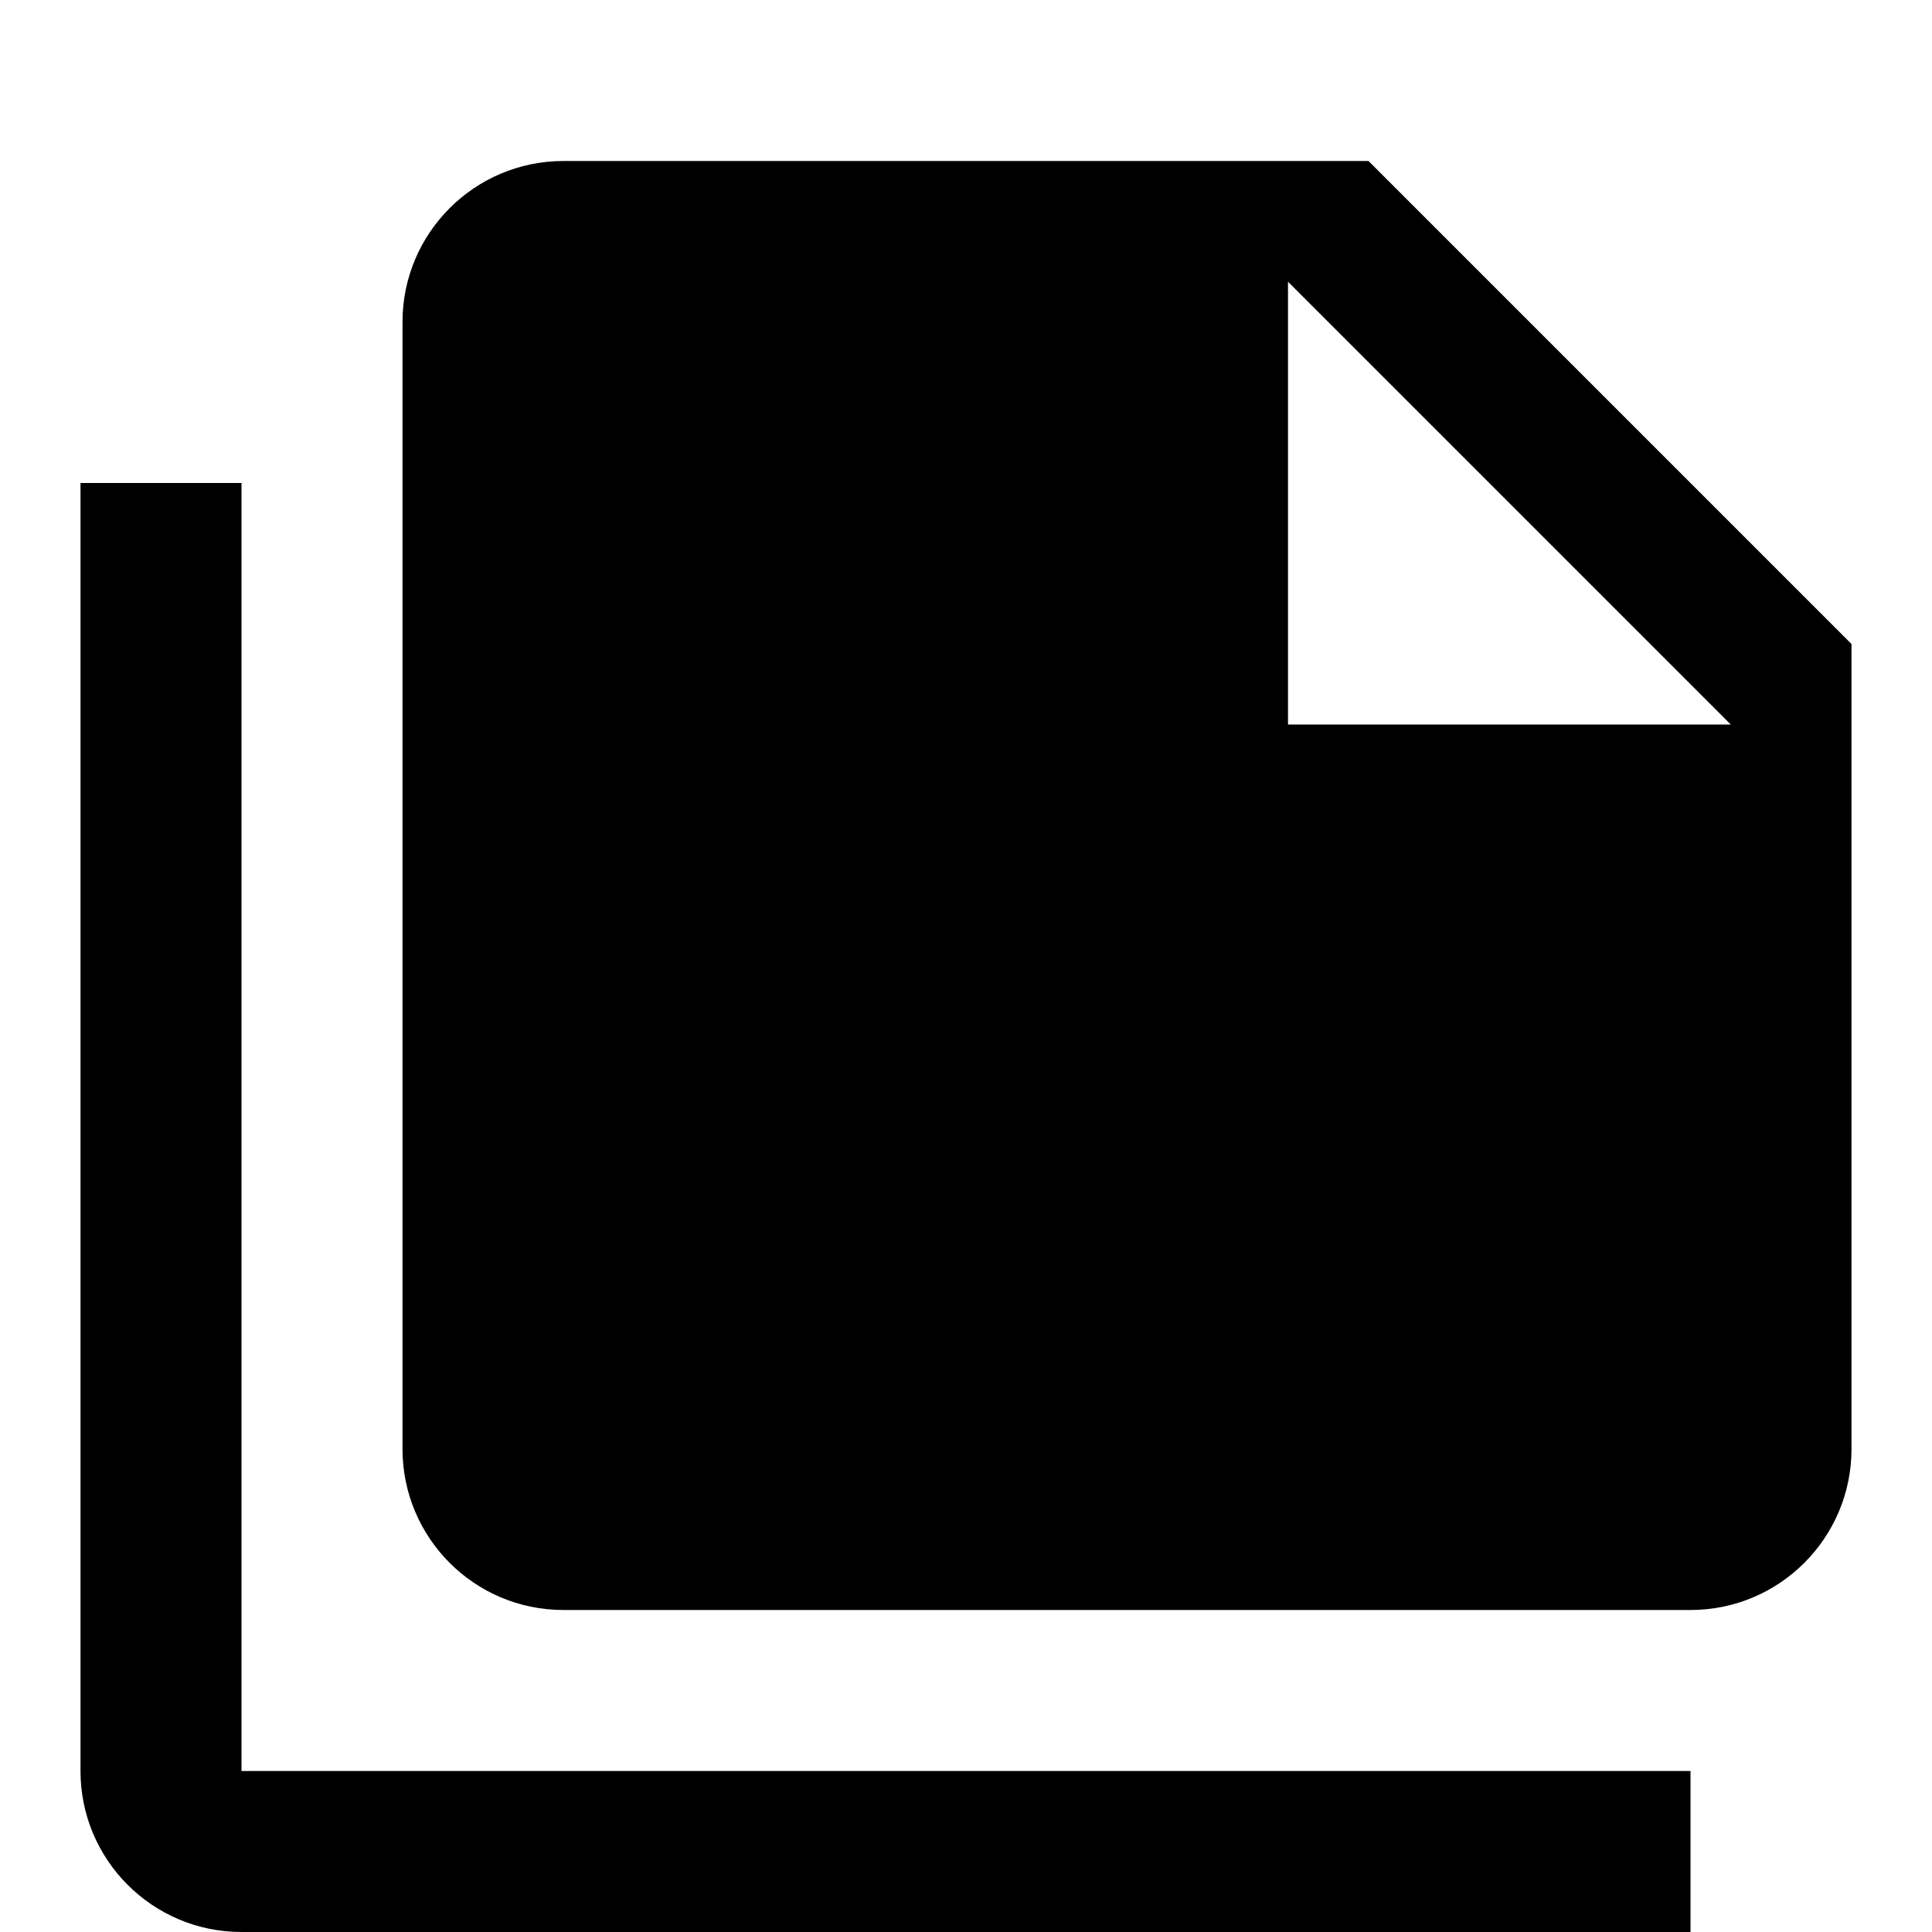
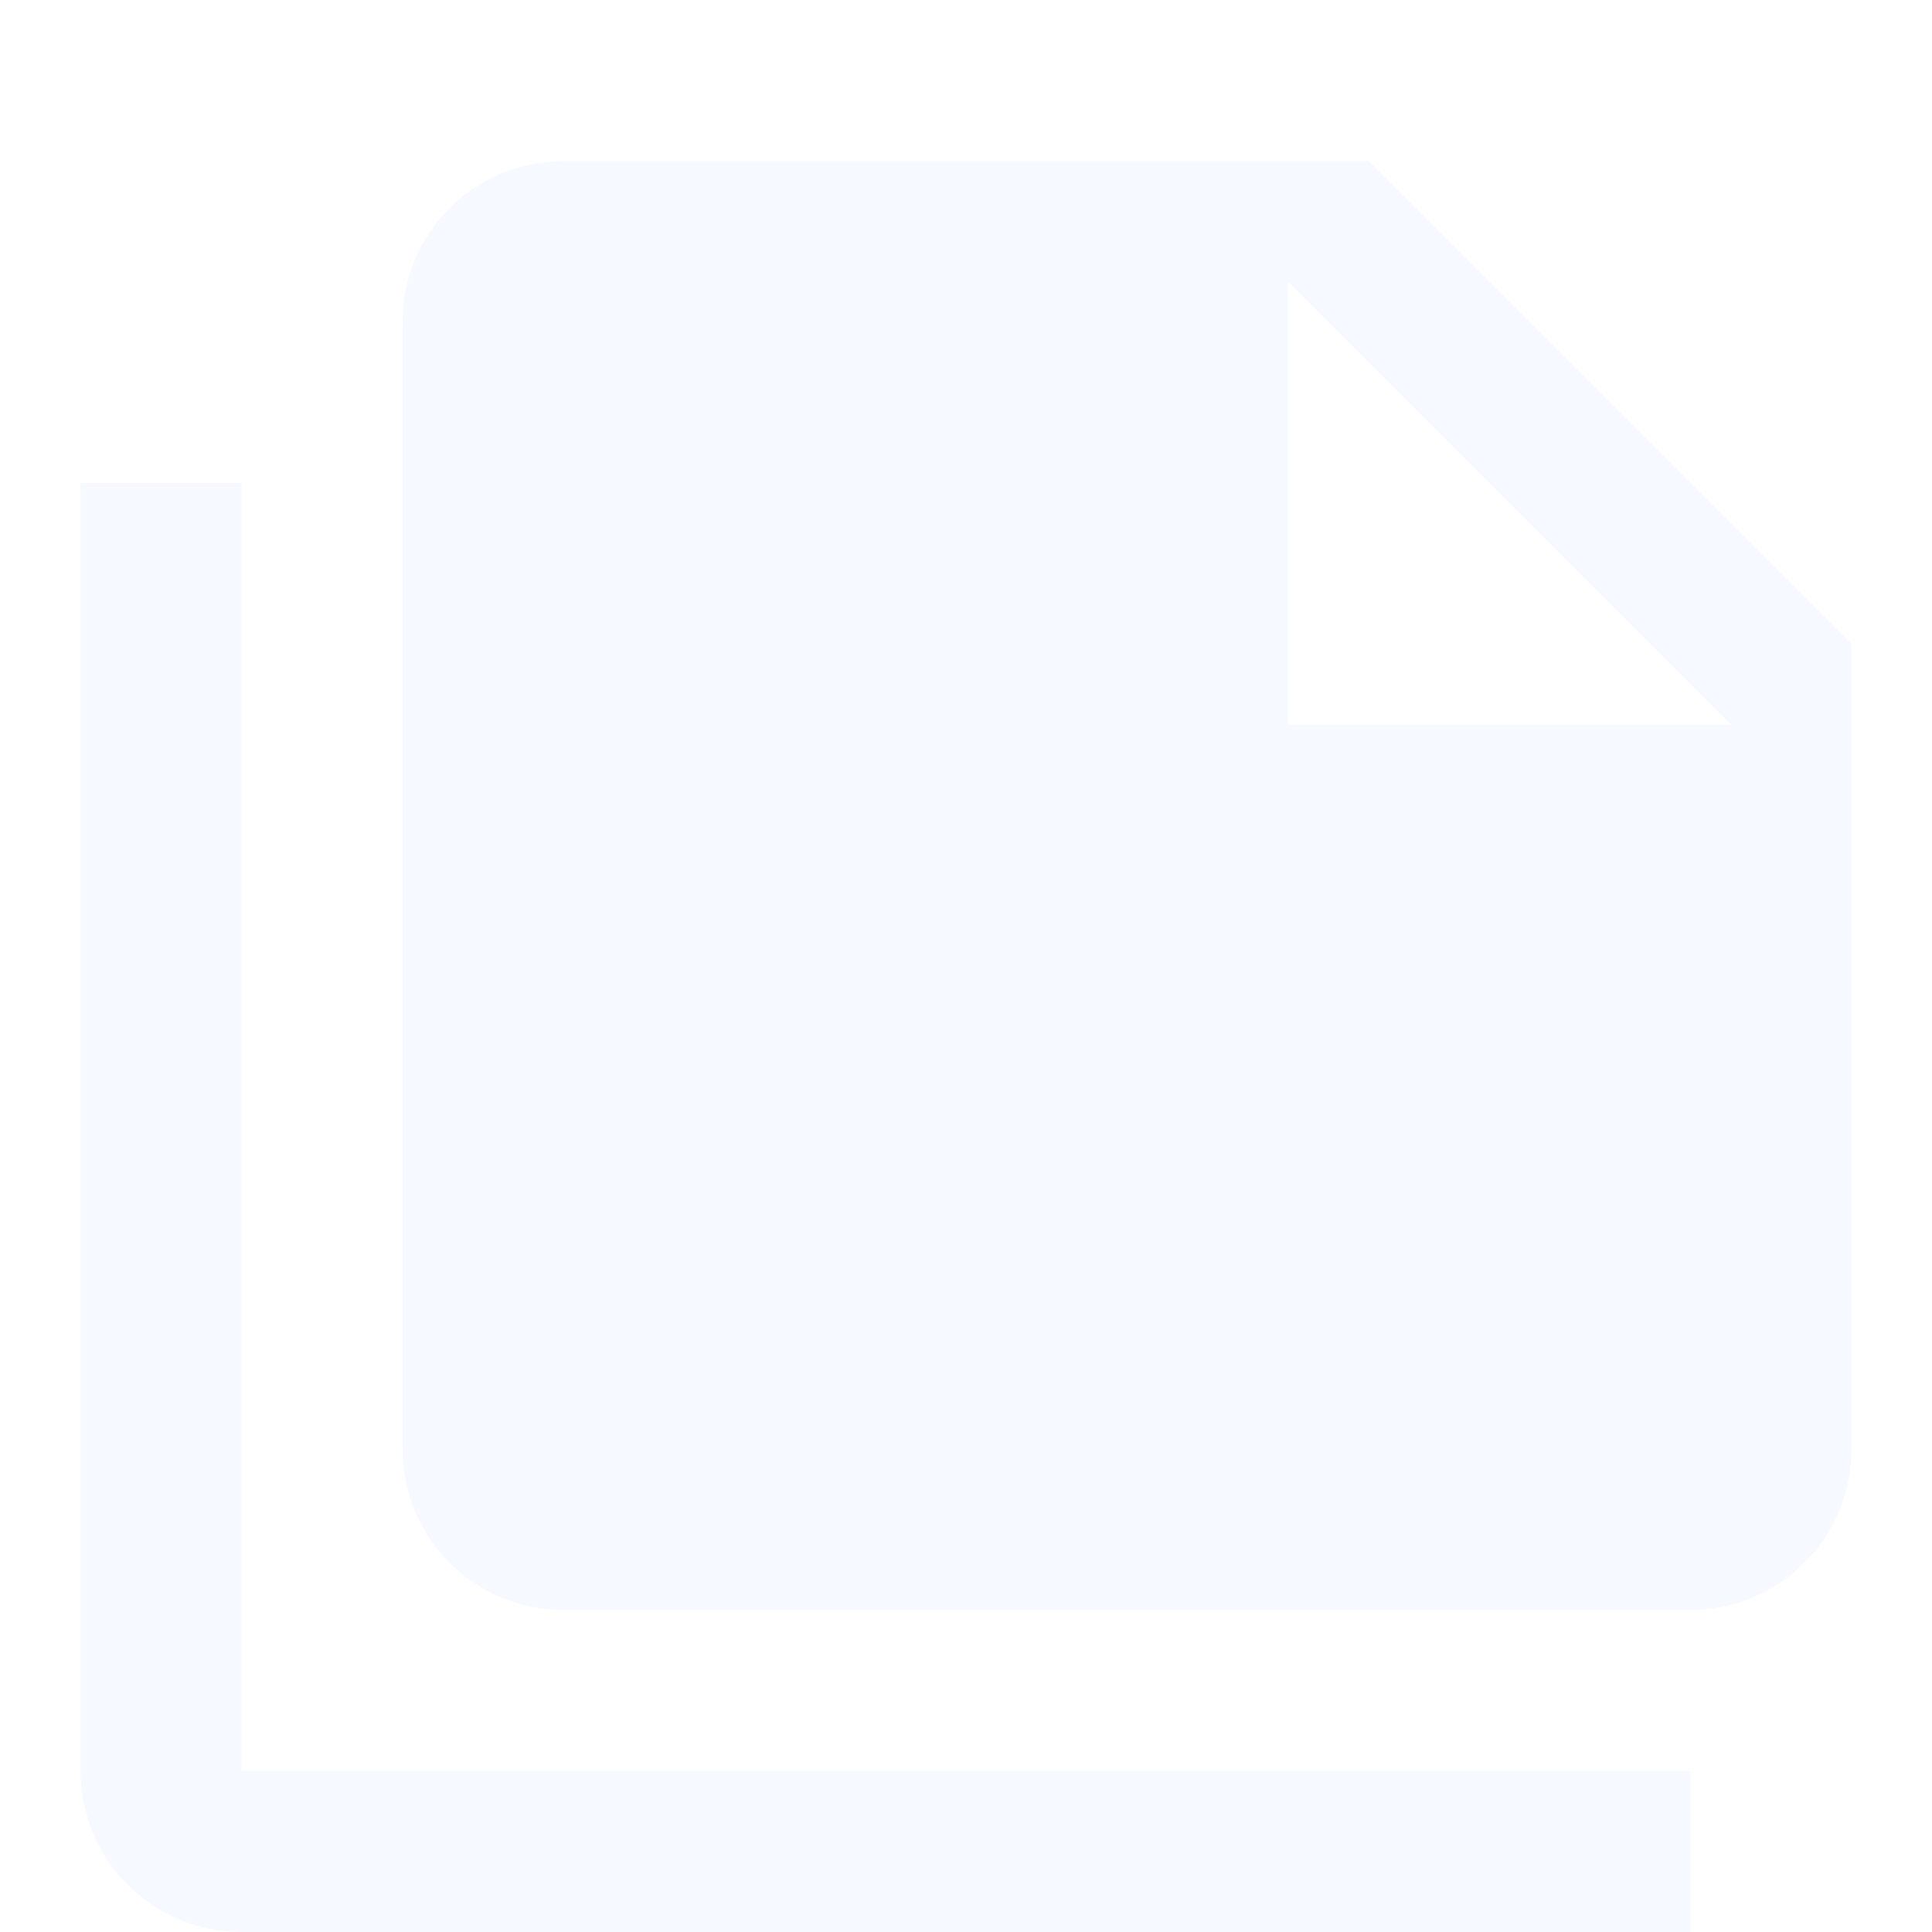
<svg xmlns="http://www.w3.org/2000/svg" viewBox="0 0 24 24">
-   <path d="M16,9H21.5L16,3.5V9M7,2H17L23,8V18A2,2 0 0,1 21,20H7C5.89,20 5,19.1 5,18V4A2,2 0 0,1 7,2M3,6V22H21V24H3A2,2 0 0,1 1,22V6H3Z" />
+   <path d="M16,9H21.5L16,3.5V9M7,2H17L23,8V18A2,2 0 0,1 21,20H7C5.89,20 5,19.1 5,18V4A2,2 0 0,1 7,2M3,6V22H21V24H3A2,2 0 0,1 1,22V6H3Z" fill="#F6F9FF" />
</svg>
